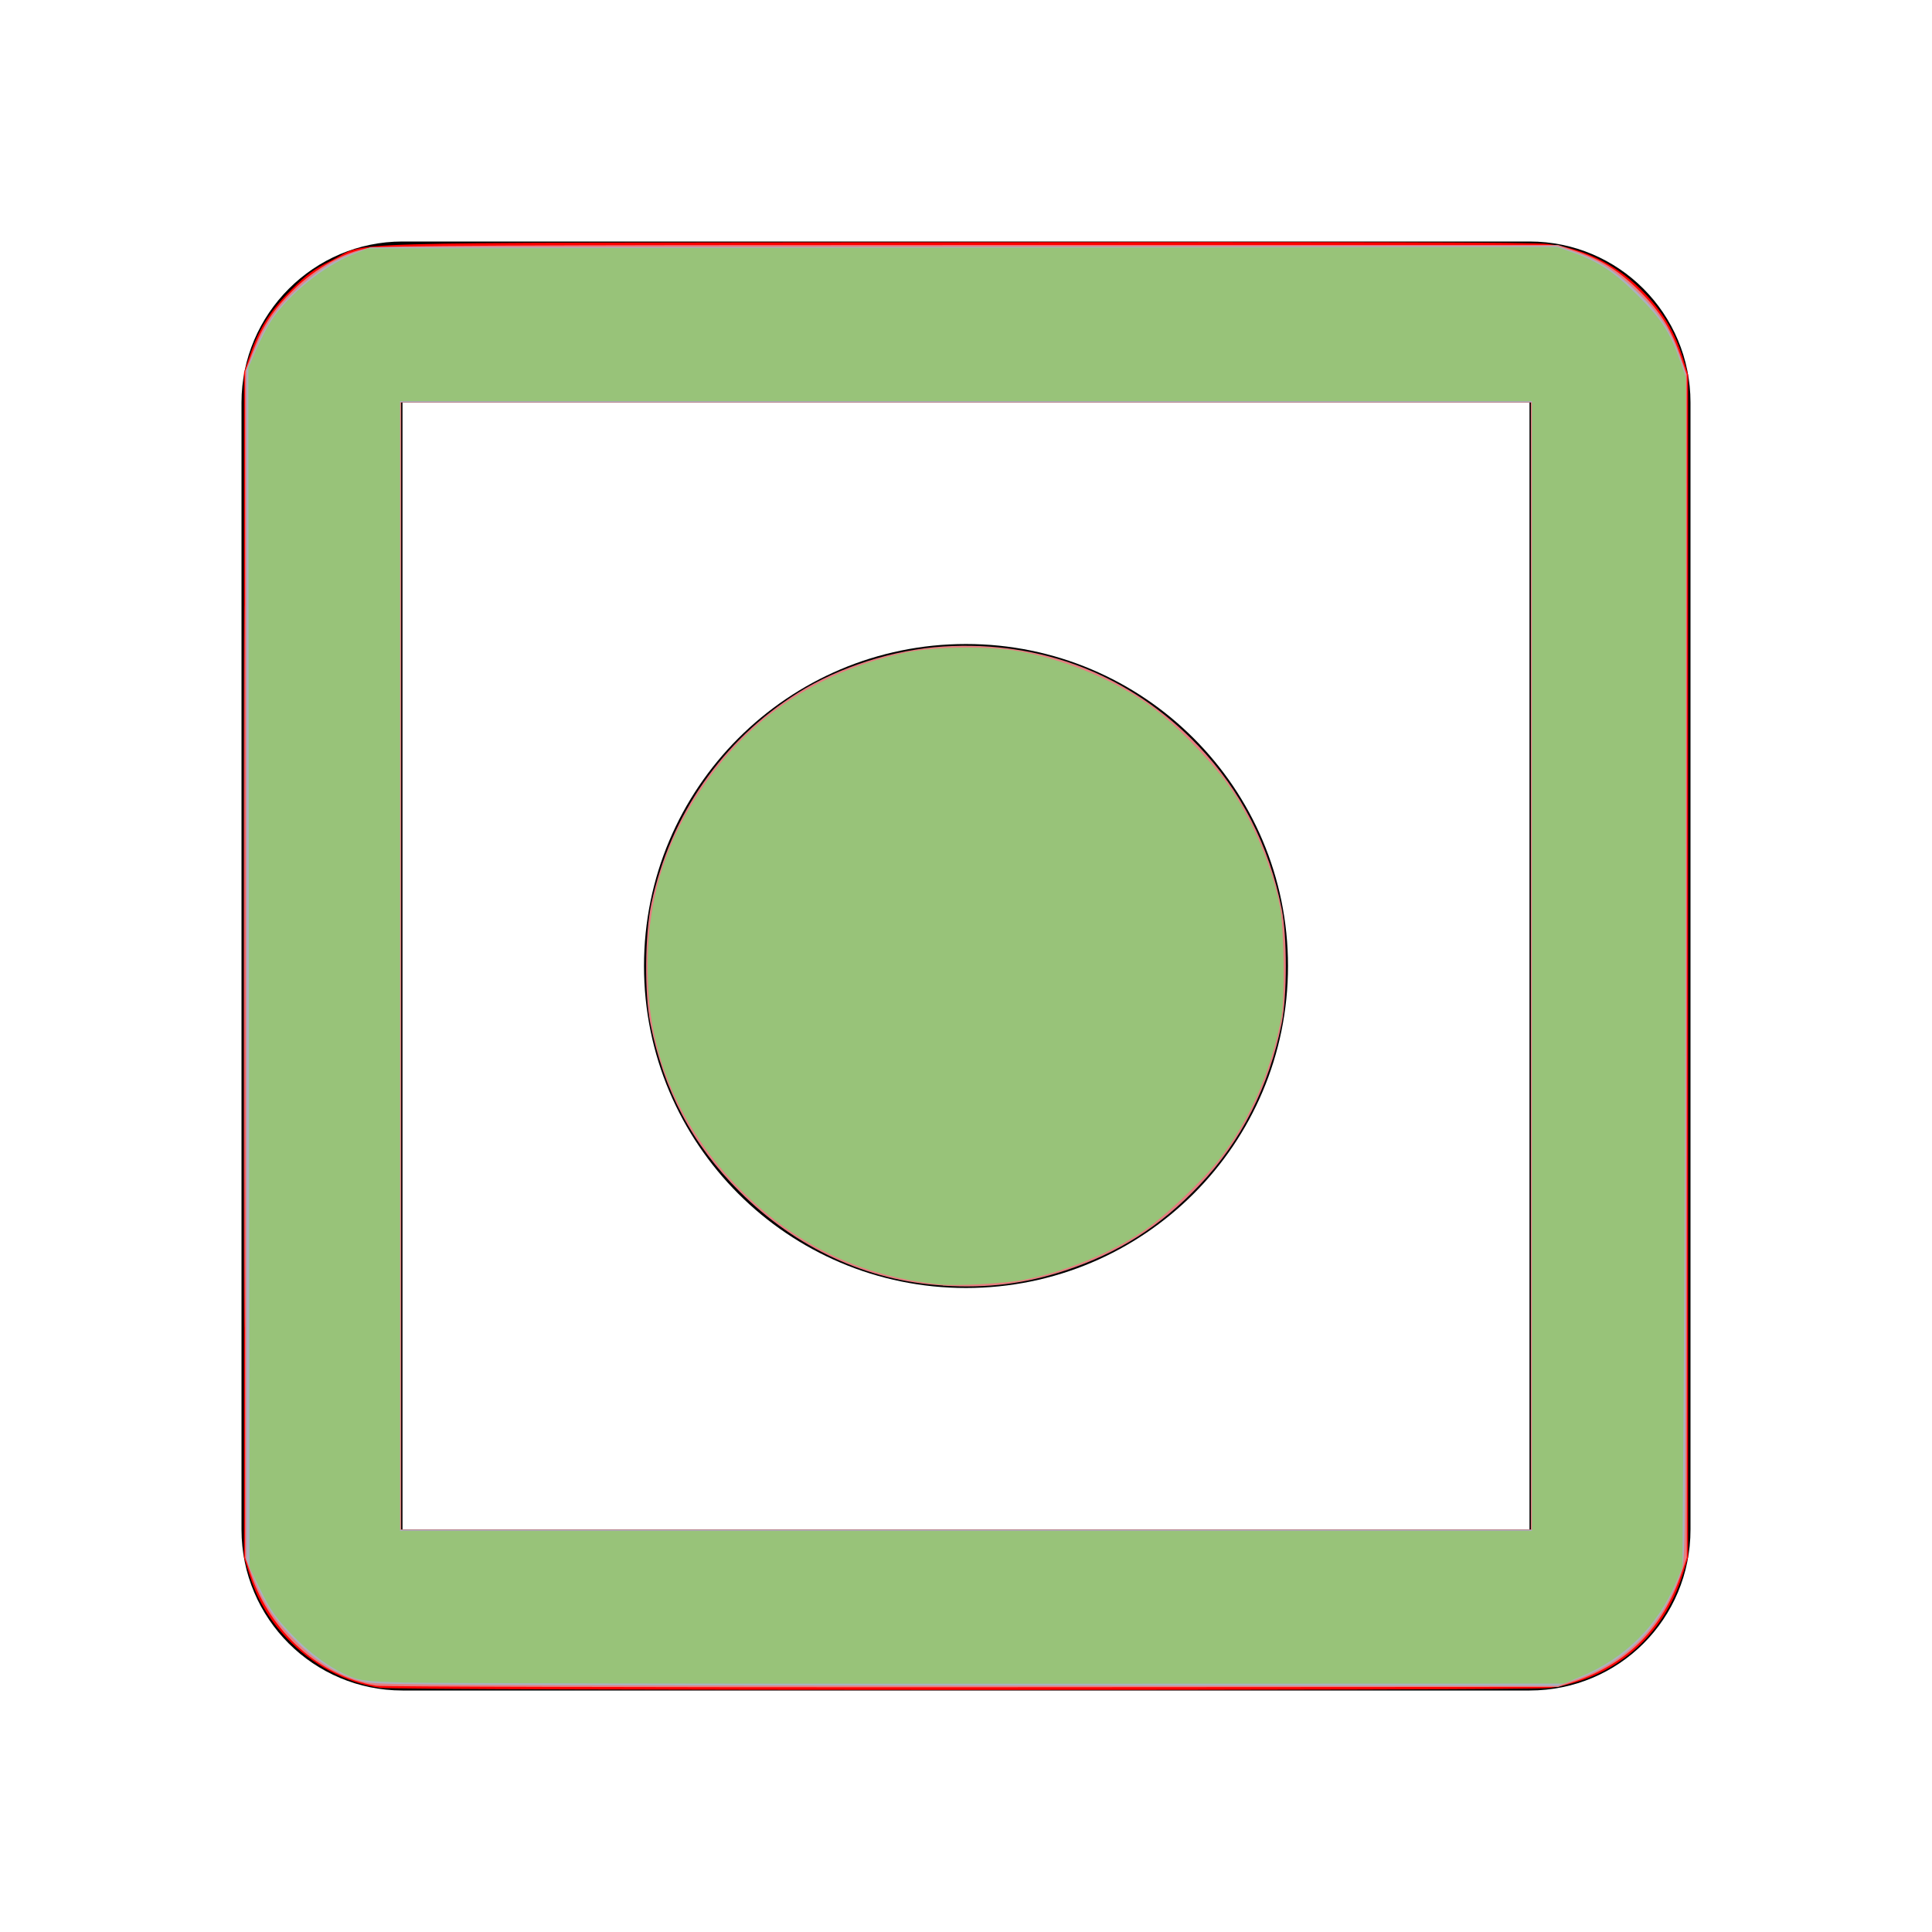
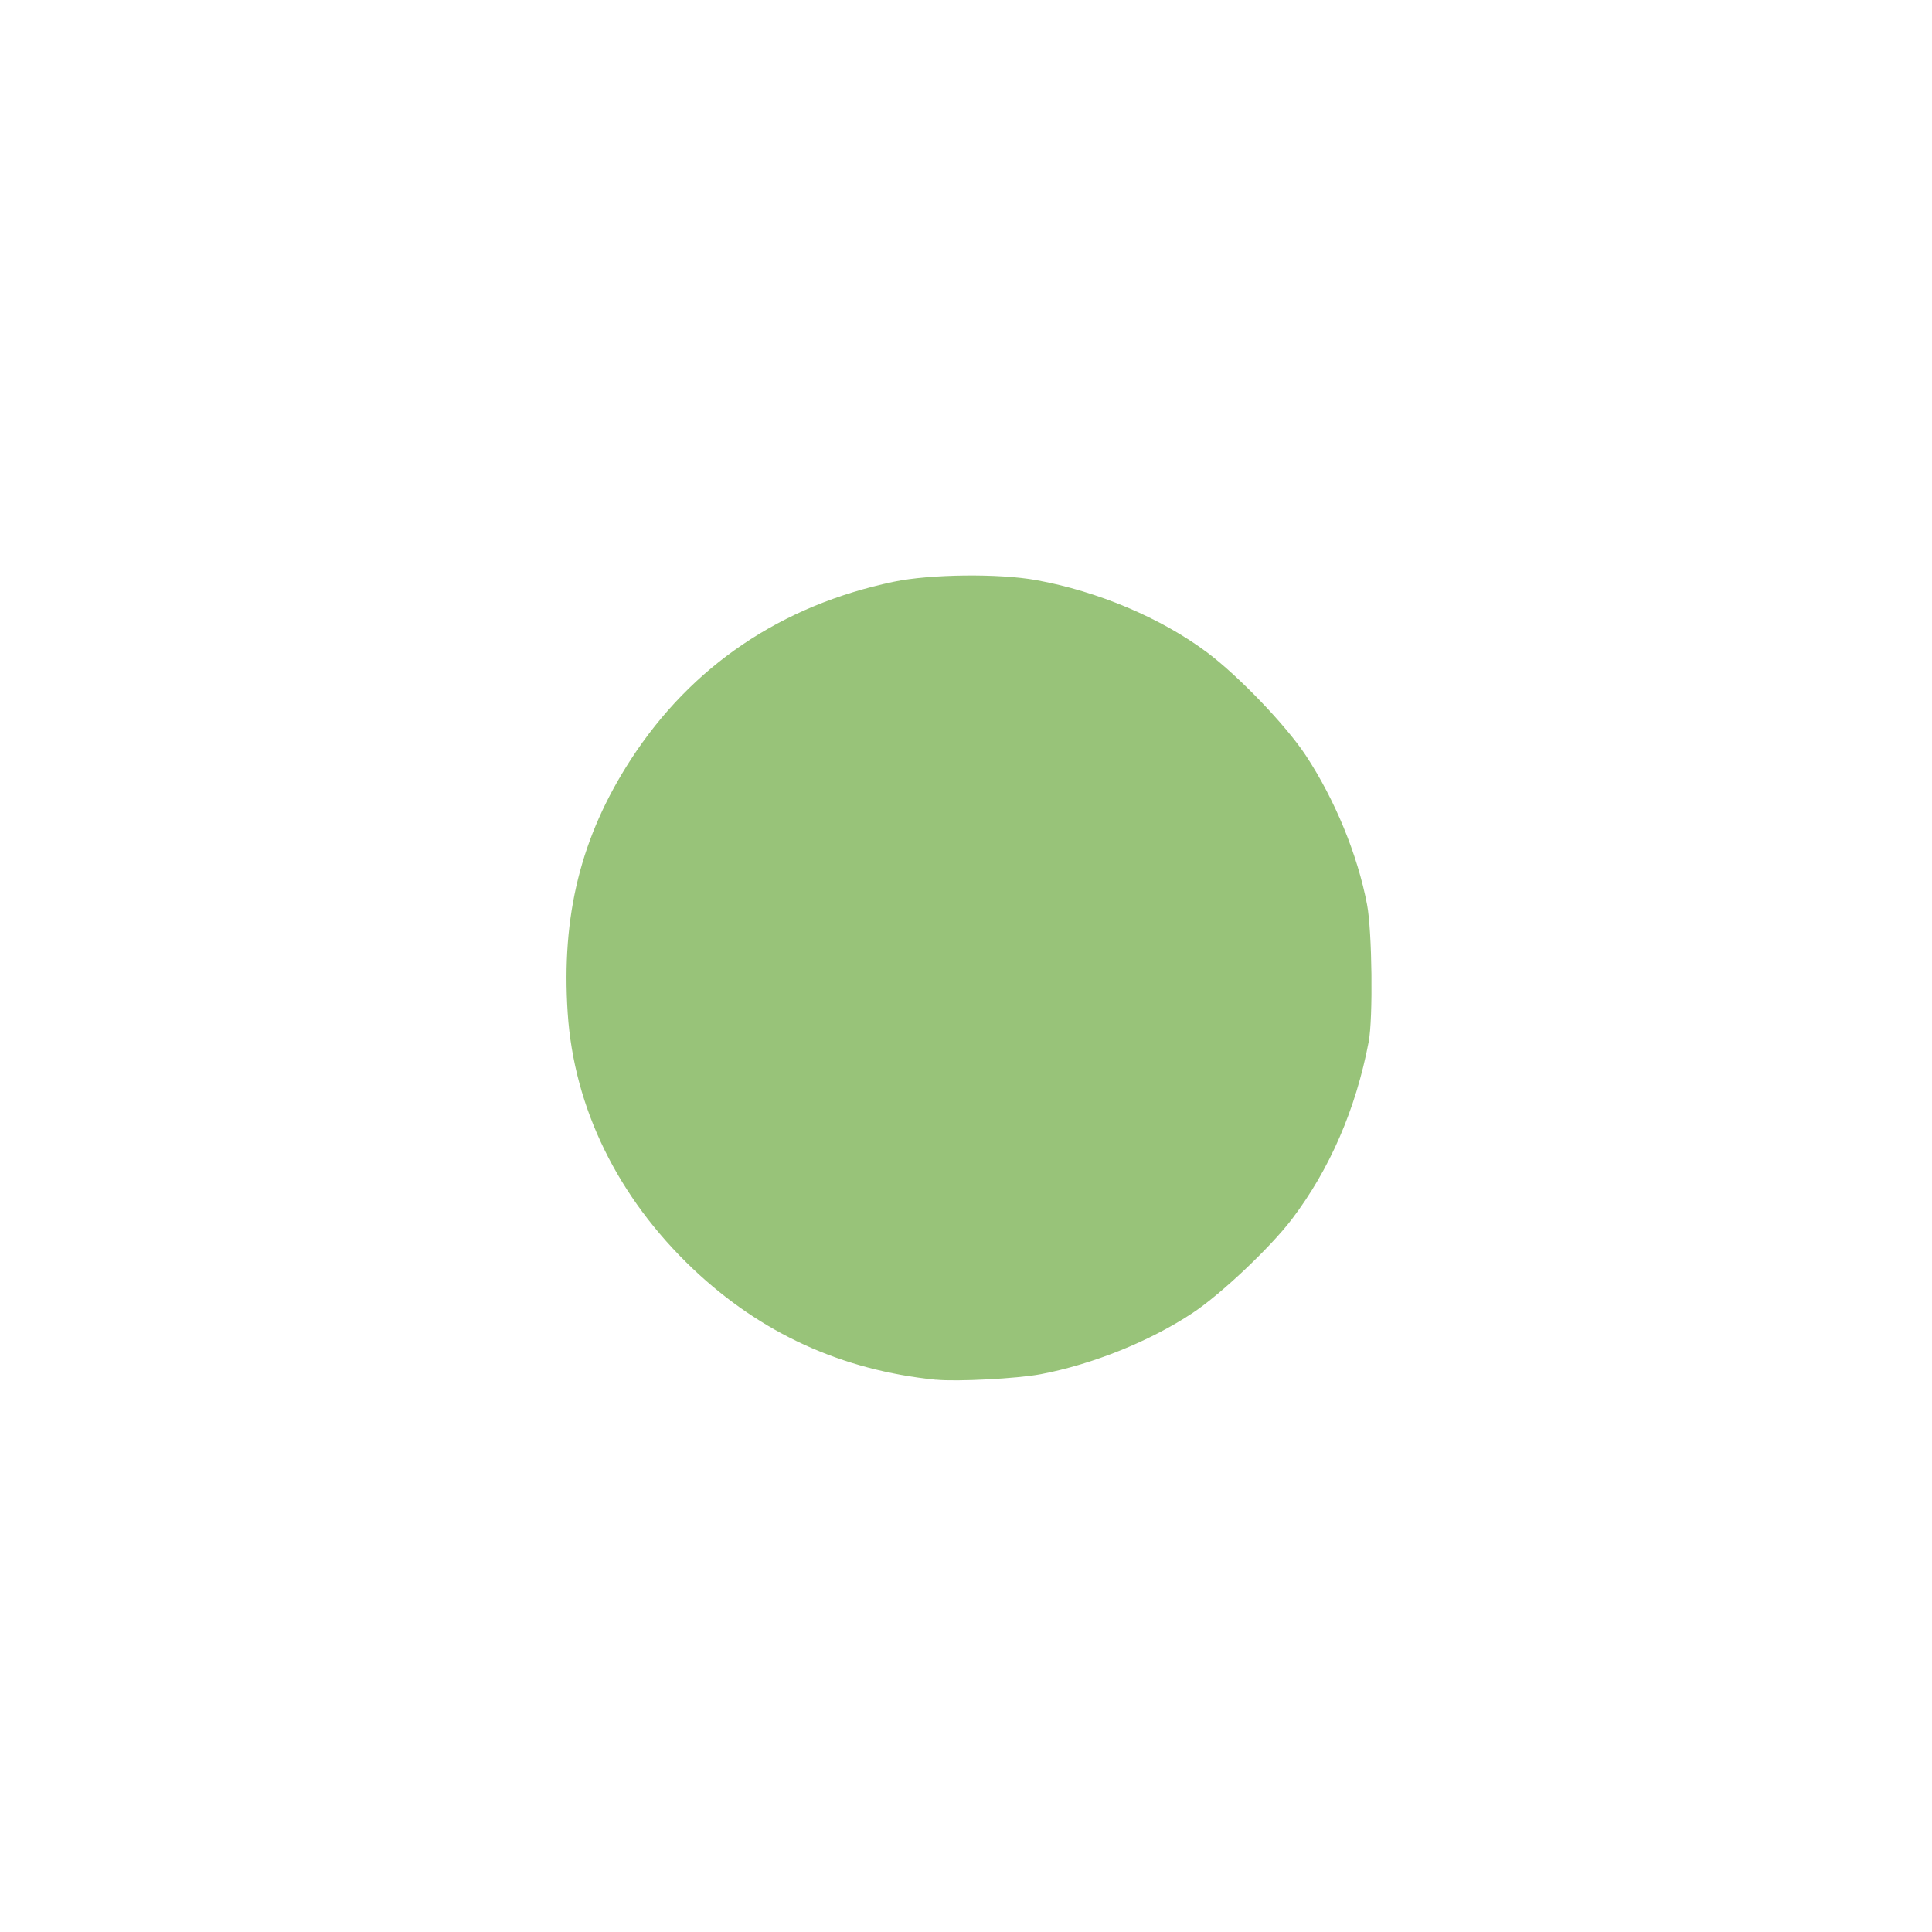
<svg xmlns="http://www.w3.org/2000/svg" viewBox="0 0 24 24" version="1.1" id="svg1">
  <defs id="defs1" />
-   <path d="M19 5V19H5V5H19M19 3H5C3.9 3 3 3.9 3 5V19C3 20.11 3.9 21 5 21H19C20.11 21 21 20.11 21 19V5C21 3.9 20.11 3 19 3M12 8C9.79 8 8 9.79 8 12S9.79 16 12 16 16 14.21 16 12 14.21 8 12 8Z" id="path1" />
-   <path style="fill:#ff0000;stroke-width:0.027" d="M 4.724,20.967 C 4.294,20.905 3.874,20.681 3.557,20.344 3.334,20.106 3.193,19.866 3.095,19.549 L 3.031,19.345 V 11.986 4.628 L 3.102,4.419 C 3.218,4.08 3.356,3.86 3.617,3.601 3.812,3.407 3.898,3.344 4.111,3.239 4.612,2.993 3.781,3.018 11.85,3.009 c 5.024,-0.006 7.221,9.026e-4 7.381,0.022 0.475,0.062 0.878,0.27 1.213,0.625 0.223,0.237 0.364,0.478 0.462,0.794 l 0.064,0.205 V 12 19.345 l -0.064,0.205 c -0.244,0.783 -0.854,1.304 -1.656,1.419 -0.238,0.034 -14.287,0.032 -14.526,-0.002 z M 19.017,12 V 4.997 H 12 4.983 V 12 19.003 H 12 19.017 Z" id="path2" />
+   <path id="path1" d="m 12,8 c -2.21,0 -4,1.79 -4,4 0,2.21 1.79,4 4,4 2.21,0 4,-1.79 4,-4 0,-2.21 -1.79,-4 -4,-4 z" />
  <path style="fill:#e67e80;stroke-width:0.027;fill-opacity:1" d="M 11.713,15.969 C 10.769,15.911 9.89,15.504 9.186,14.8 8.597,14.212 8.246,13.548 8.078,12.709 8.004,12.338 8.011,11.603 8.092,11.222 8.327,10.125 8.973,9.196 9.911,8.607 10.423,8.286 11.105,8.069 11.72,8.031 c 1.222,-0.076 2.323,0.353 3.164,1.233 0.533,0.558 0.88,1.237 1.038,2.028 0.068,0.34 0.068,1.078 0,1.418 -0.156,0.783 -0.503,1.467 -1.023,2.013 -0.488,0.513 -1.002,0.84 -1.667,1.06 -0.496,0.164 -0.963,0.222 -1.518,0.188 z" id="path3" />
-   <path style="fill:#e67e80;fill-opacity:1;stroke-width:0.027" d="M 4.669,20.94 C 3.968,20.821 3.36,20.276 3.111,19.544 l -0.066,-0.195 V 11.981 4.612 L 3.139,4.368 C 3.264,4.044 3.391,3.851 3.642,3.604 3.925,3.326 4.281,3.128 4.588,3.079 4.76,3.052 6.326,3.044 12.082,3.044 h 7.276 l 0.218,0.074 c 0.32,0.109 0.544,0.251 0.806,0.513 0.251,0.251 0.385,0.468 0.506,0.825 l 0.066,0.195 V 12 19.349 l -0.066,0.195 c -0.233,0.685 -0.667,1.122 -1.34,1.348 l -0.191,0.064 -7.276,0.004 c -4.002,0.002 -7.338,-0.007 -7.413,-0.019 z M 19.017,12 V 4.997 H 12 4.983 V 12 19.003 H 12 19.017 Z" id="path4" />
-   <path style="fill:#e67e80;fill-opacity:1;stroke-width:0.027" d="m 3.031,12 c 2e-7,-3.995 0.003,-5.625 0.007,-3.622 0.004,2.002 0.004,5.27 -4e-7,7.263 C 3.034,17.633 3.031,15.995 3.031,12 Z" id="path5" />
-   <path style="fill:#abb2bf;stroke-width:0.027;fill-opacity:1" d="M 4.56,20.9 C 4.245,20.833 3.951,20.662 3.67,20.383 3.407,20.123 3.278,19.925 3.137,19.567 L 3.06,19.372 3.06,11.986 3.06,4.601 3.162,4.355 C 3.299,4.026 3.43,3.836 3.684,3.598 3.926,3.371 4.166,3.22 4.423,3.133 l 0.177,-0.06 7.368,-0.009 7.368,-0.009 0.21,0.07 c 0.313,0.104 0.534,0.246 0.811,0.52 0.268,0.265 0.392,0.457 0.513,0.8 l 0.071,0.2 v 7.352 c 0,7.307 -3.4e-4,7.353 -0.055,7.513 -0.238,0.693 -0.677,1.139 -1.342,1.365 l -0.196,0.067 -7.306,-0.002 C 5.92,20.938 4.708,20.931 4.56,20.9 Z M 19.031,12 V 4.997 H 12 4.969 V 12 19.003 H 12 19.031 Z" id="path6" />
-   <path style="fill:#98c379;fill-opacity:1;stroke-width:0.027" d="M 11.672,15.956 C 10.748,15.863 9.954,15.5 9.286,14.864 8.549,14.163 8.119,13.283 8.057,12.348 7.993,11.39 8.186,10.613 8.676,9.857 9.272,8.934 10.153,8.337 11.26,8.105 11.617,8.031 12.289,8.023 12.655,8.09 c 0.607,0.11 1.23,0.375 1.68,0.713 0.312,0.235 0.772,0.716 0.967,1.012 0.286,0.435 0.508,0.976 0.601,1.467 0.049,0.261 0.06,1.122 0.016,1.352 -0.126,0.662 -0.382,1.254 -0.756,1.746 -0.21,0.276 -0.695,0.736 -0.971,0.919 -0.419,0.279 -0.984,0.507 -1.493,0.603 -0.229,0.043 -0.823,0.075 -1.027,0.054 z" id="path7" />
-   <path style="fill:#98c379;fill-opacity:1;stroke-width:0.027" d="M 5.051,20.902 C 4.552,20.887 4.475,20.879 4.342,20.823 4.099,20.721 3.843,20.534 3.606,20.284 3.425,20.093 3.357,19.995 3.241,19.758 L 3.099,19.468 3.092,12.018 3.085,4.569 3.182,4.346 C 3.235,4.223 3.322,4.057 3.375,3.976 3.589,3.654 4.018,3.308 4.386,3.16 l 0.187,-0.075 7.386,-0.008 7.386,-0.008 0.198,0.07 c 0.32,0.113 0.517,0.245 0.813,0.543 0.29,0.292 0.387,0.445 0.515,0.803 l 0.071,0.2 -0.004,4.838 c -0.002,2.661 -0.011,5.987 -0.021,7.391 l -0.017,2.553 -0.079,0.187 c -0.228,0.542 -0.634,0.944 -1.183,1.172 l -0.212,0.088 -6.908,0.002 c -3.799,8.9e-4 -7.16,-0.006 -7.468,-0.015 z M 19.031,12 V 4.983 H 12 4.969 V 12 19.017 H 12 19.031 Z" id="path8" />
+   <path style="fill:#98c379;fill-opacity:1;stroke-width:0.035" d="M 11.627,17.14 C 10.457,17.022 9.453,16.563 8.607,15.761 7.674,14.875 7.13,13.764 7.052,12.584 6.972,11.374 7.216,10.393 7.835,9.437 8.59,8.272 9.705,7.519 11.105,7.226 c 0.451,-0.094 1.302,-0.104 1.766,-0.02 0.768,0.139 1.556,0.473 2.126,0.9 0.395,0.297 0.977,0.904 1.224,1.278 0.362,0.549 0.643,1.233 0.761,1.852 0.063,0.329 0.076,1.417 0.02,1.707 -0.159,0.836 -0.484,1.584 -0.956,2.205 -0.266,0.349 -0.88,0.93 -1.229,1.161 -0.53,0.352 -1.245,0.64 -1.89,0.762 -0.29,0.055 -1.042,0.094 -1.3,0.068 z" id="path7" />
</svg>
